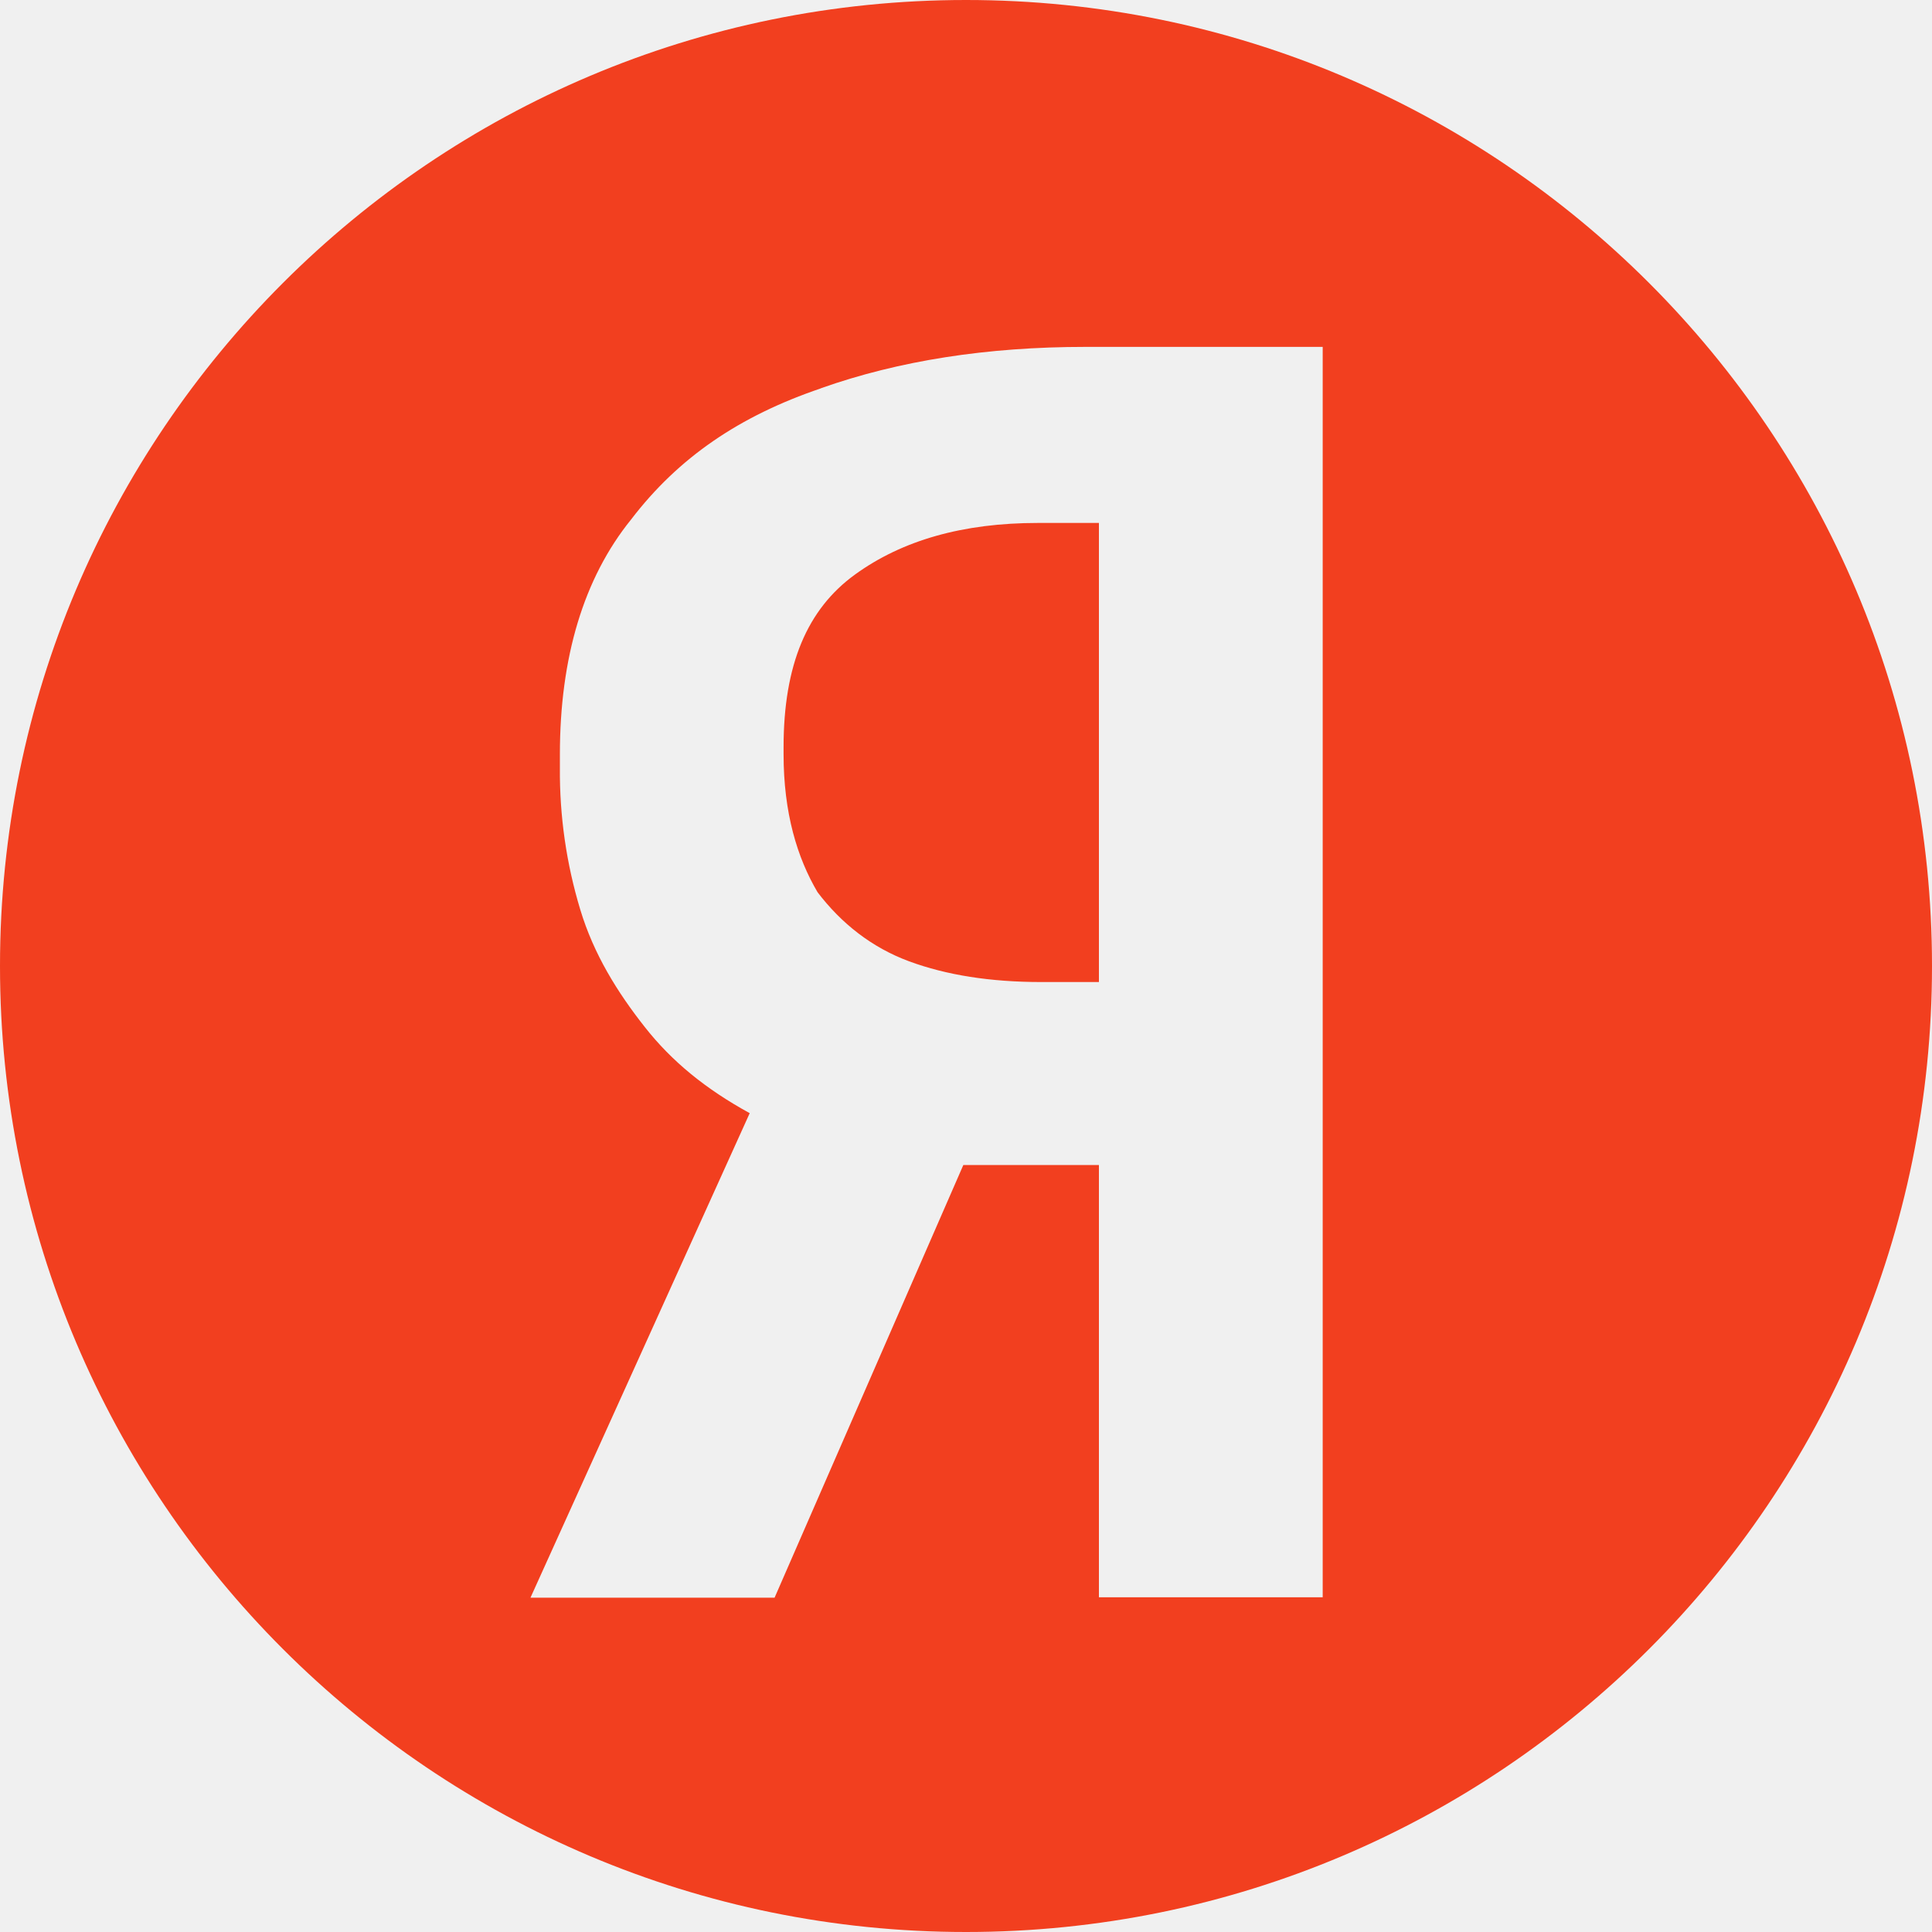
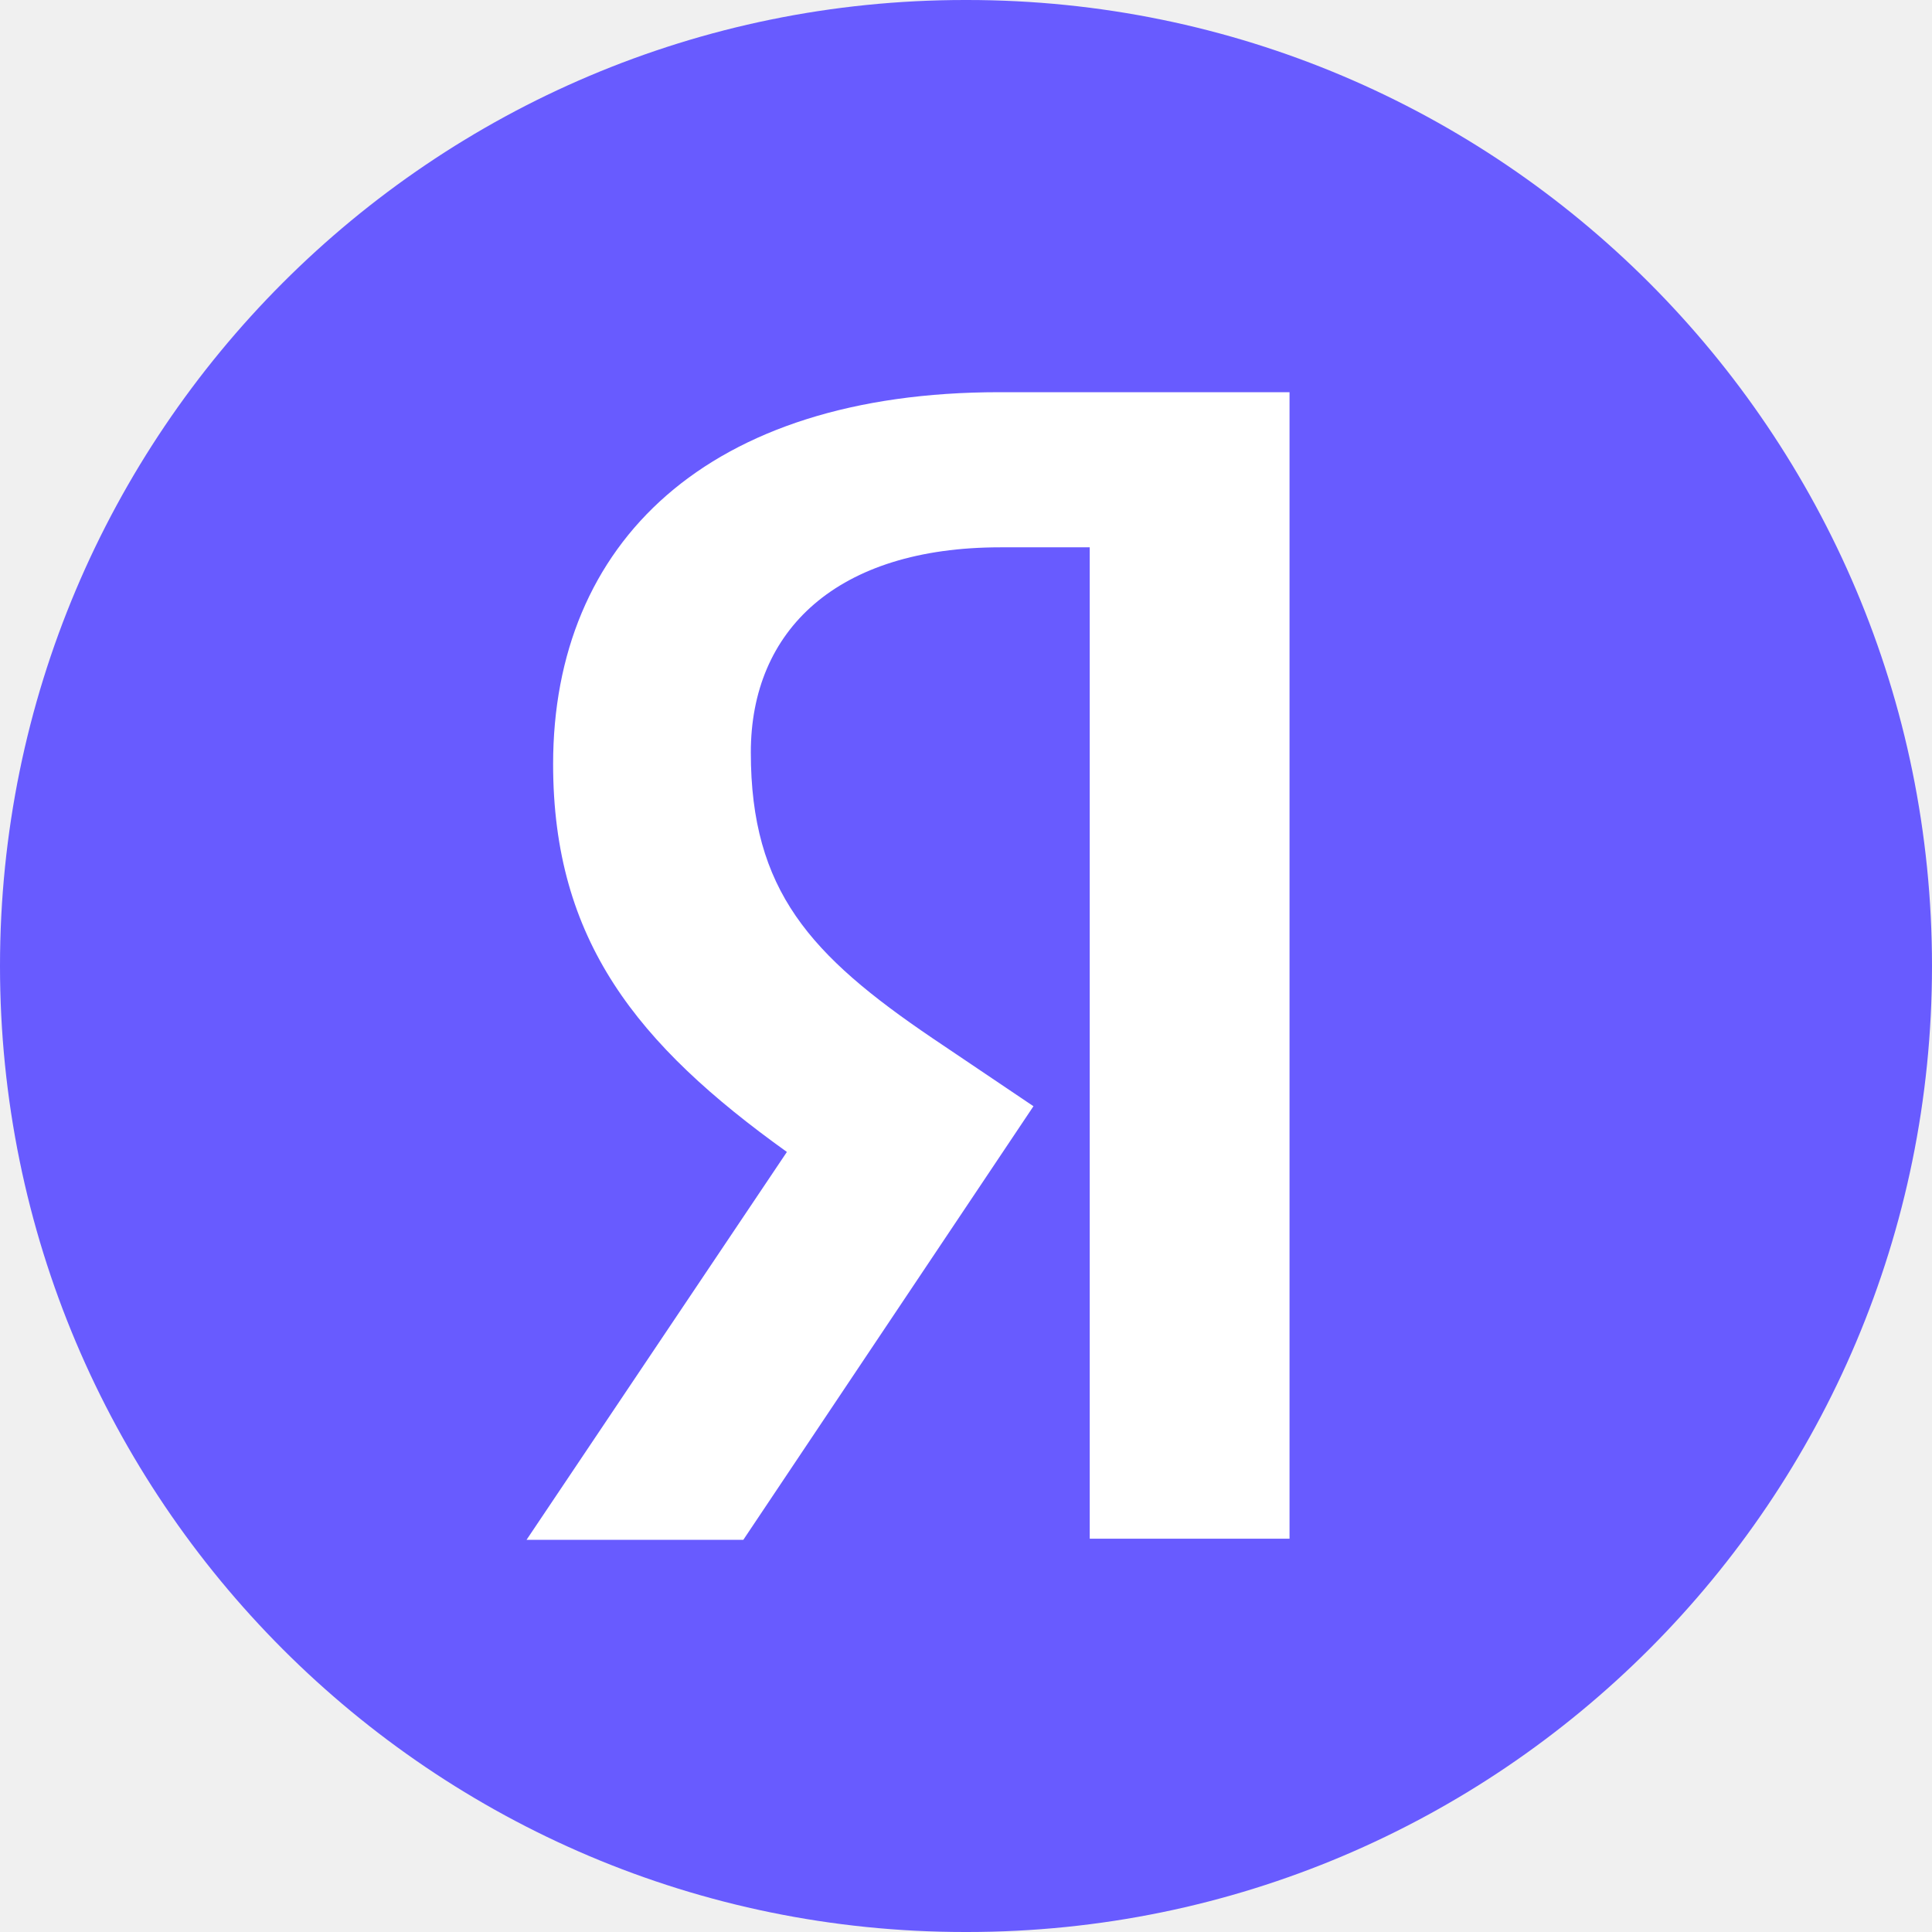
- <svg xmlns="http://www.w3.org/2000/svg" width="40" height="40" fill="none">
-   <path d="M20 40c11.045 0 20-8.955 20-20S31.045 0 20 0 0 8.955 0 20s8.955 20 20 20zM16.997 8.038c1.613-.571 3.438-.856 5.475-.856h4.913V33.07h-4.633v-8.95h-2.807l-3.908 8.958h-5.054l4.539-10.031c-.912-.5-1.614-1.072-2.175-1.787-.562-.713-1.054-1.5-1.334-2.43a9.843 9.843 0 01-.421-2.93v-.283c0-2.002.491-3.645 1.473-4.86.983-1.287 2.247-2.145 3.932-2.717v-.002zm1.825 11.865c.771.285 1.683.429 2.736.429h1.194v-9.505h-1.264c-1.545 0-2.806.356-3.79 1.071-.983.715-1.475 1.859-1.475 3.574v.143c0 1.215.282 2.143.704 2.858.49.644 1.121 1.144 1.895 1.43z" fill="#F23F1F" />
+ <svg xmlns="http://www.w3.org/2000/svg" width="40" height="40" viewBox="0 0 24 24" fill="none">
+   <path d="M12.013 0H11.987C5.367 0 0 5.373 0 12C0 18.627 5.367 24 11.987 24H12.013C18.633 24 24 18.627 24 12C24 5.373 18.633 0 12.013 0Z" fill="#685BFF" />
+   <path d="M13.537 6.799H12.428C10.396 6.799 9.327 7.829 9.327 9.347C9.327 11.063 10.066 11.868 11.584 12.897L12.838 13.742L9.234 19.128H6.541L9.775 14.31C7.914 12.976 6.871 11.683 6.871 9.492C6.871 6.746 8.785 4.872 12.415 4.872H16.019V19.114H13.537V6.799Z" fill="white" />
</svg>
